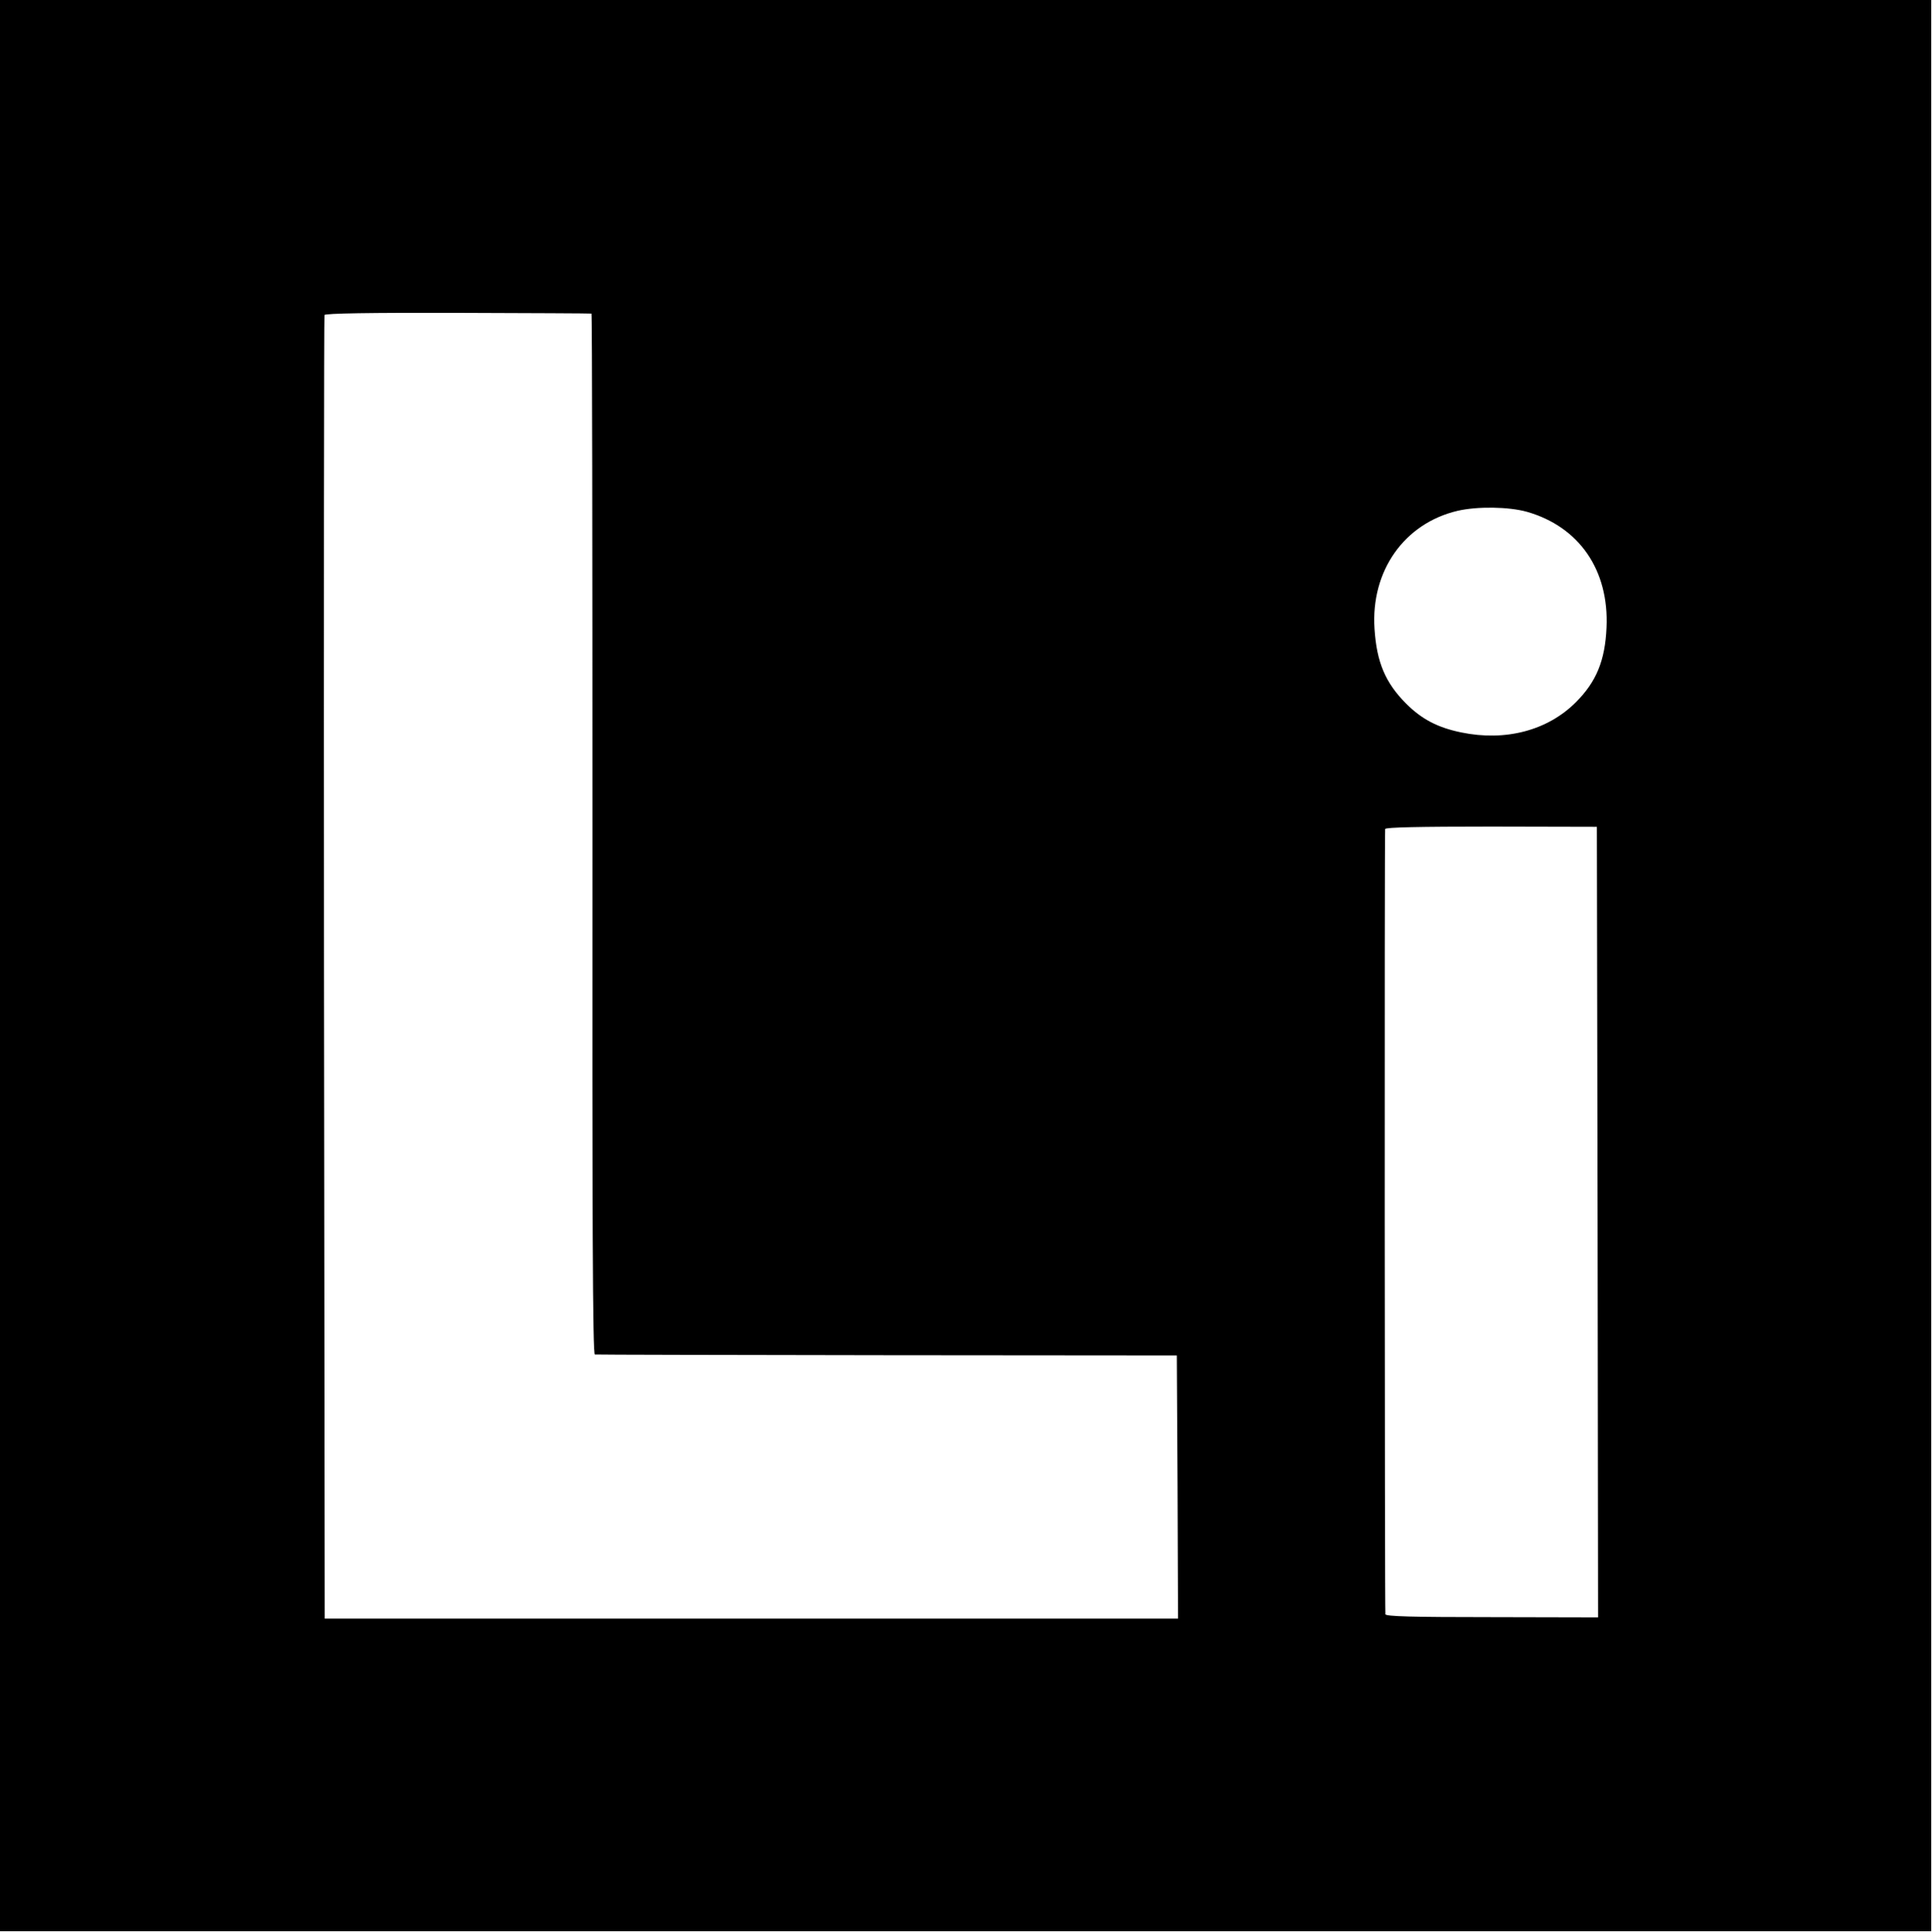
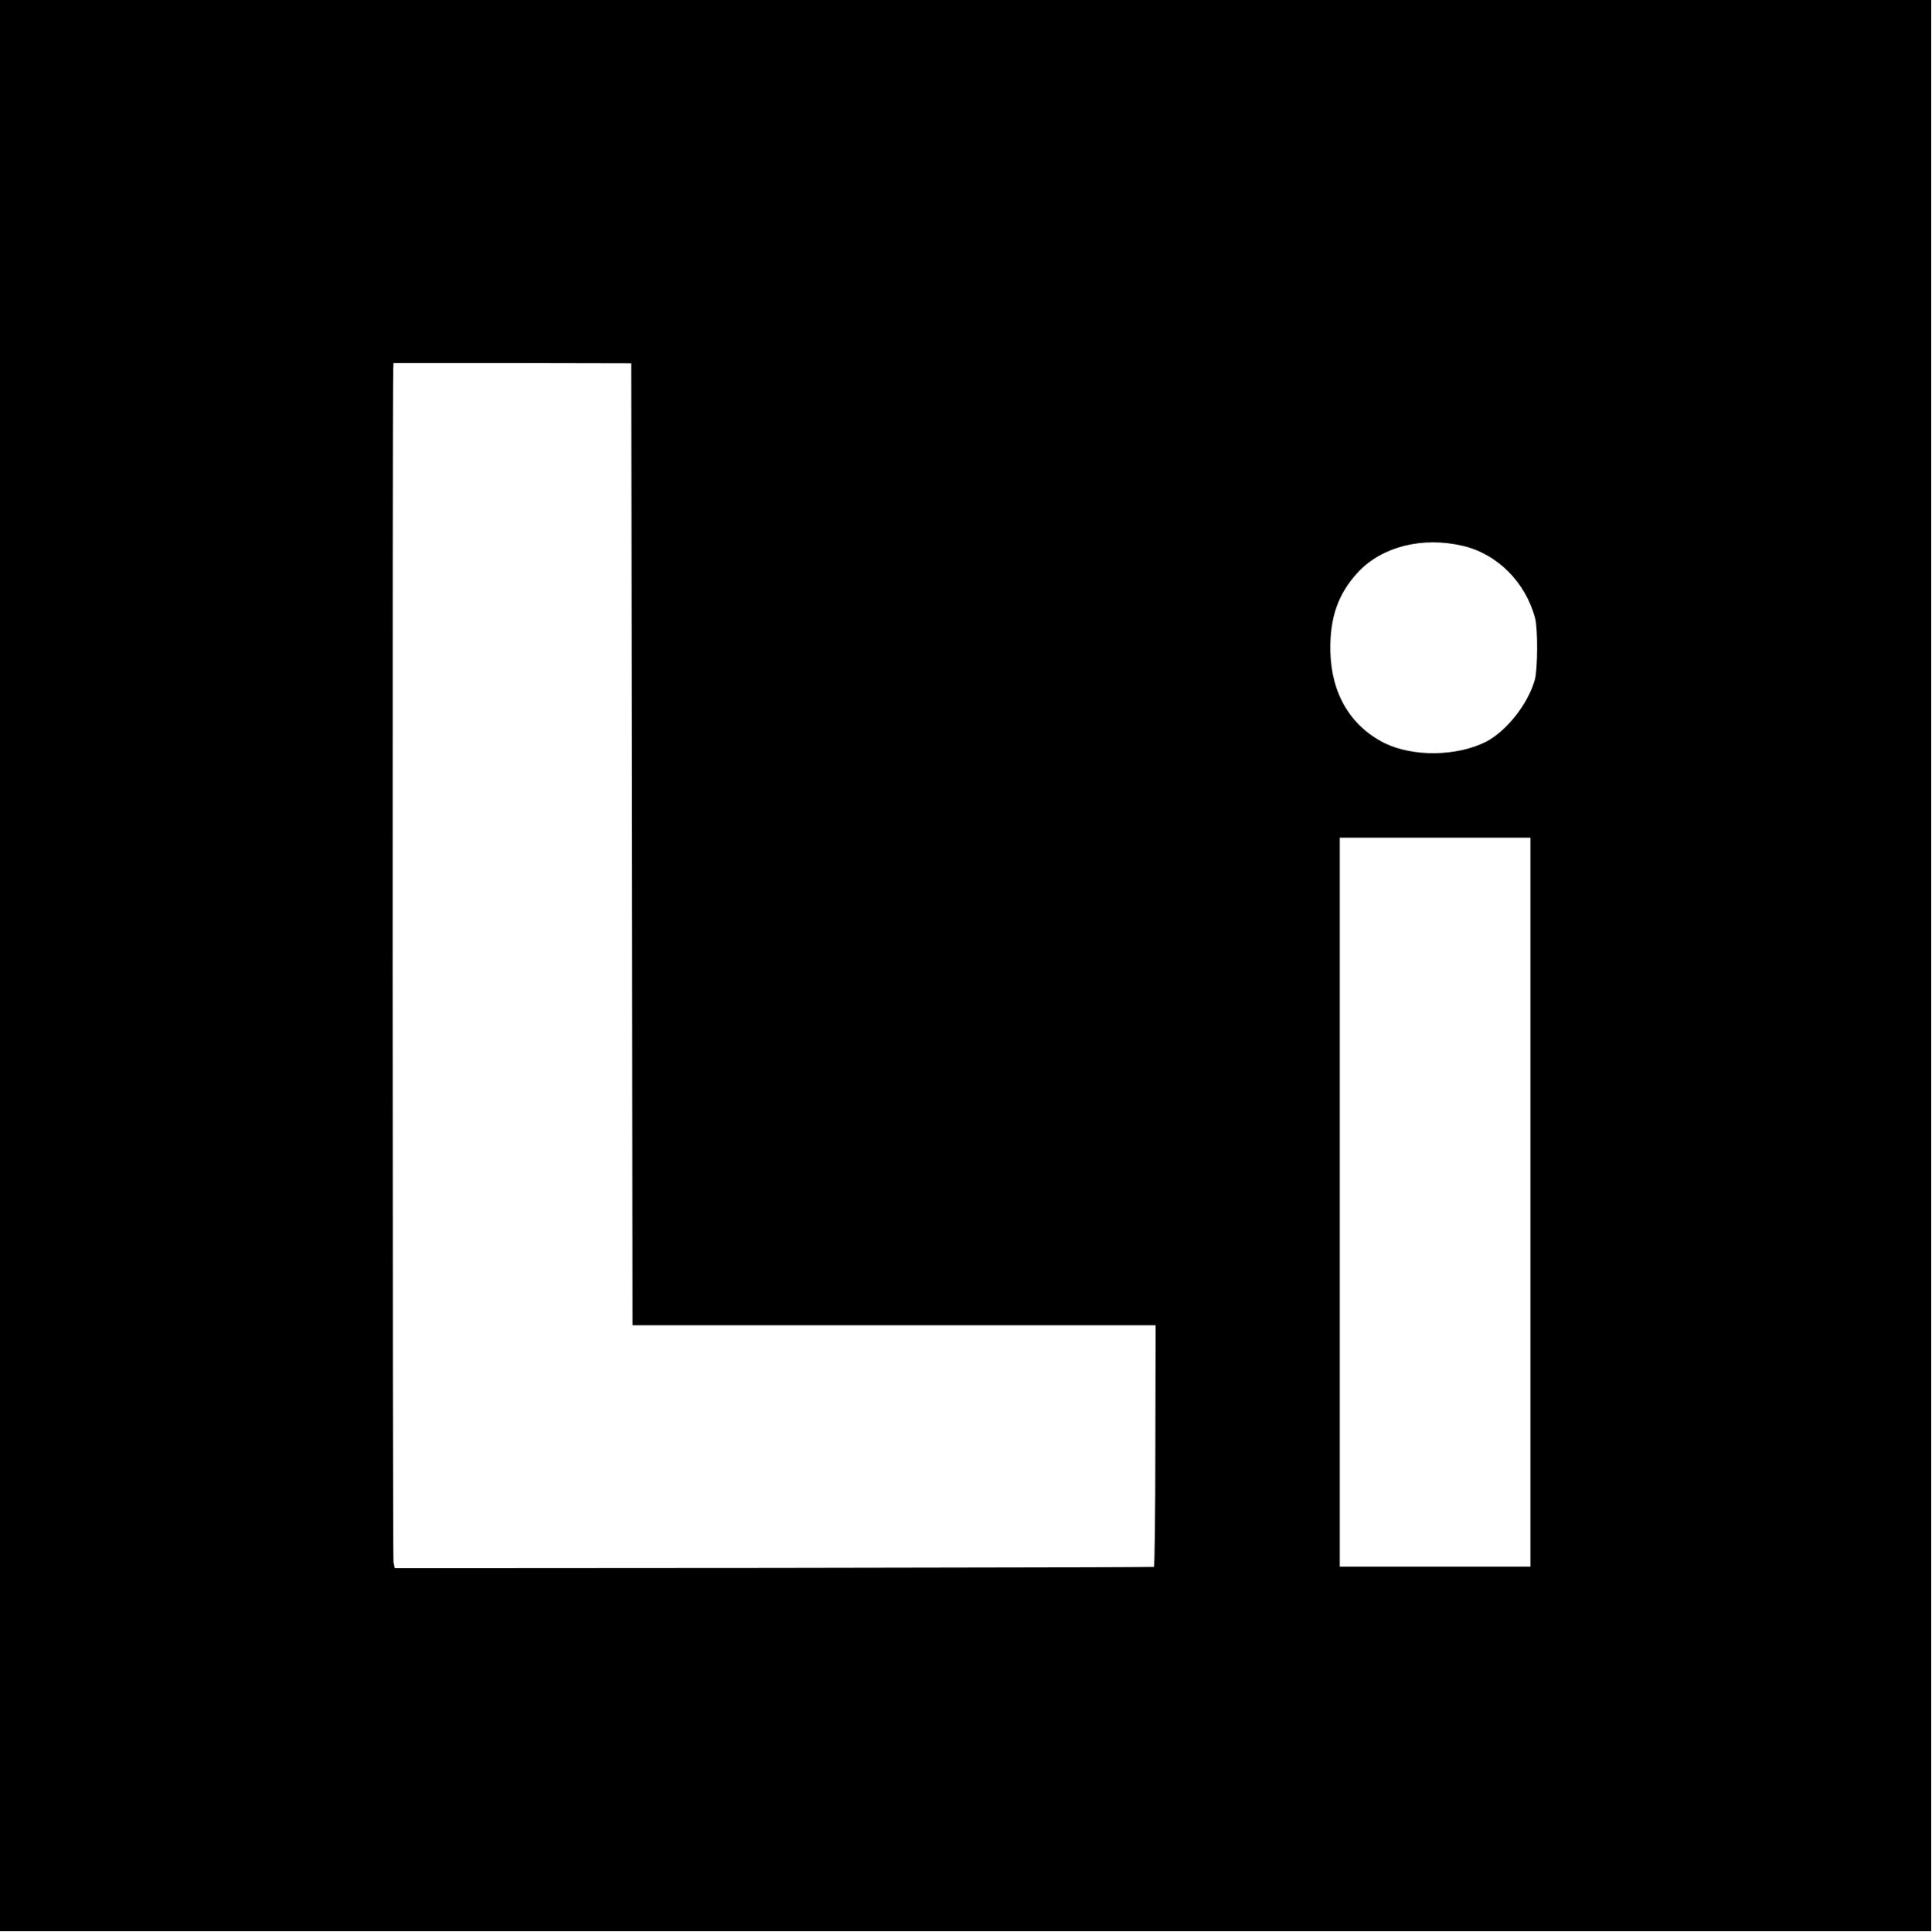
<svg xmlns="http://www.w3.org/2000/svg" version="1" width="1066.667" height="1066.667" viewBox="0 0 800 800">
-   <path d="M0 400v400h800V0H0v400zm245-270.1c.3 0 .4 97.1.4 215.6-.1 159.7.1 215.5 1 215.6.6.1 55.1.2 121.1.3l120 .1.3 54.5.2 54.5H134.5l-.3-269.5c-.1-148.2 0-270 .2-270.5.2-.7 19-1 55.2-.9 30.2.1 55.1.2 55.4.3zM632.5 212c21.7 6.2 34.1 24.2 33 48-.6 13.6-4.2 22.4-12.7 30.9-11.7 11.7-29.1 16.3-47.5 12.5-9.7-2-16.3-5.4-22.9-12-8.5-8.6-12.1-17-13-30.9-1.6-24 12.3-43.7 34.4-48.9 8.2-1.9 21.2-1.7 28.7.4zm29.3 294.2L662 670l-44-.1c-33.1 0-44-.3-44.1-1.2-.3-3.4-.4-324.4-.1-325.3.2-.7 14-1 44-1l43.7.1.3 163.7z" />
+   <path d="M0 400v400h800V0H0v400zm261.8-50.3L262 549h216.7l-.1 50c0 27.5-.3 50.1-.6 50.1-.3.1-71.1.3-157.5.4l-157 .1-.5-2.5c-.4-2-.5-483.7-.1-494.2l.1-2.5h49.3l49.2.1.3 199.2zm344.1-123.6c14.3 3.3 26 15 30 29.9 1.2 4.5 1.1 21.1-.1 25.6-2.8 10-11.7 21.2-20.1 25.6-12.2 6.2-30.4 6.4-42.2.6-14.1-7.1-22-20.5-22.4-37.9-.3-14 3.2-24 11.5-32.9 9.9-10.6 26.6-14.8 43.3-10.9zM634 498v151h-79V347h79v151z" />
</svg>
